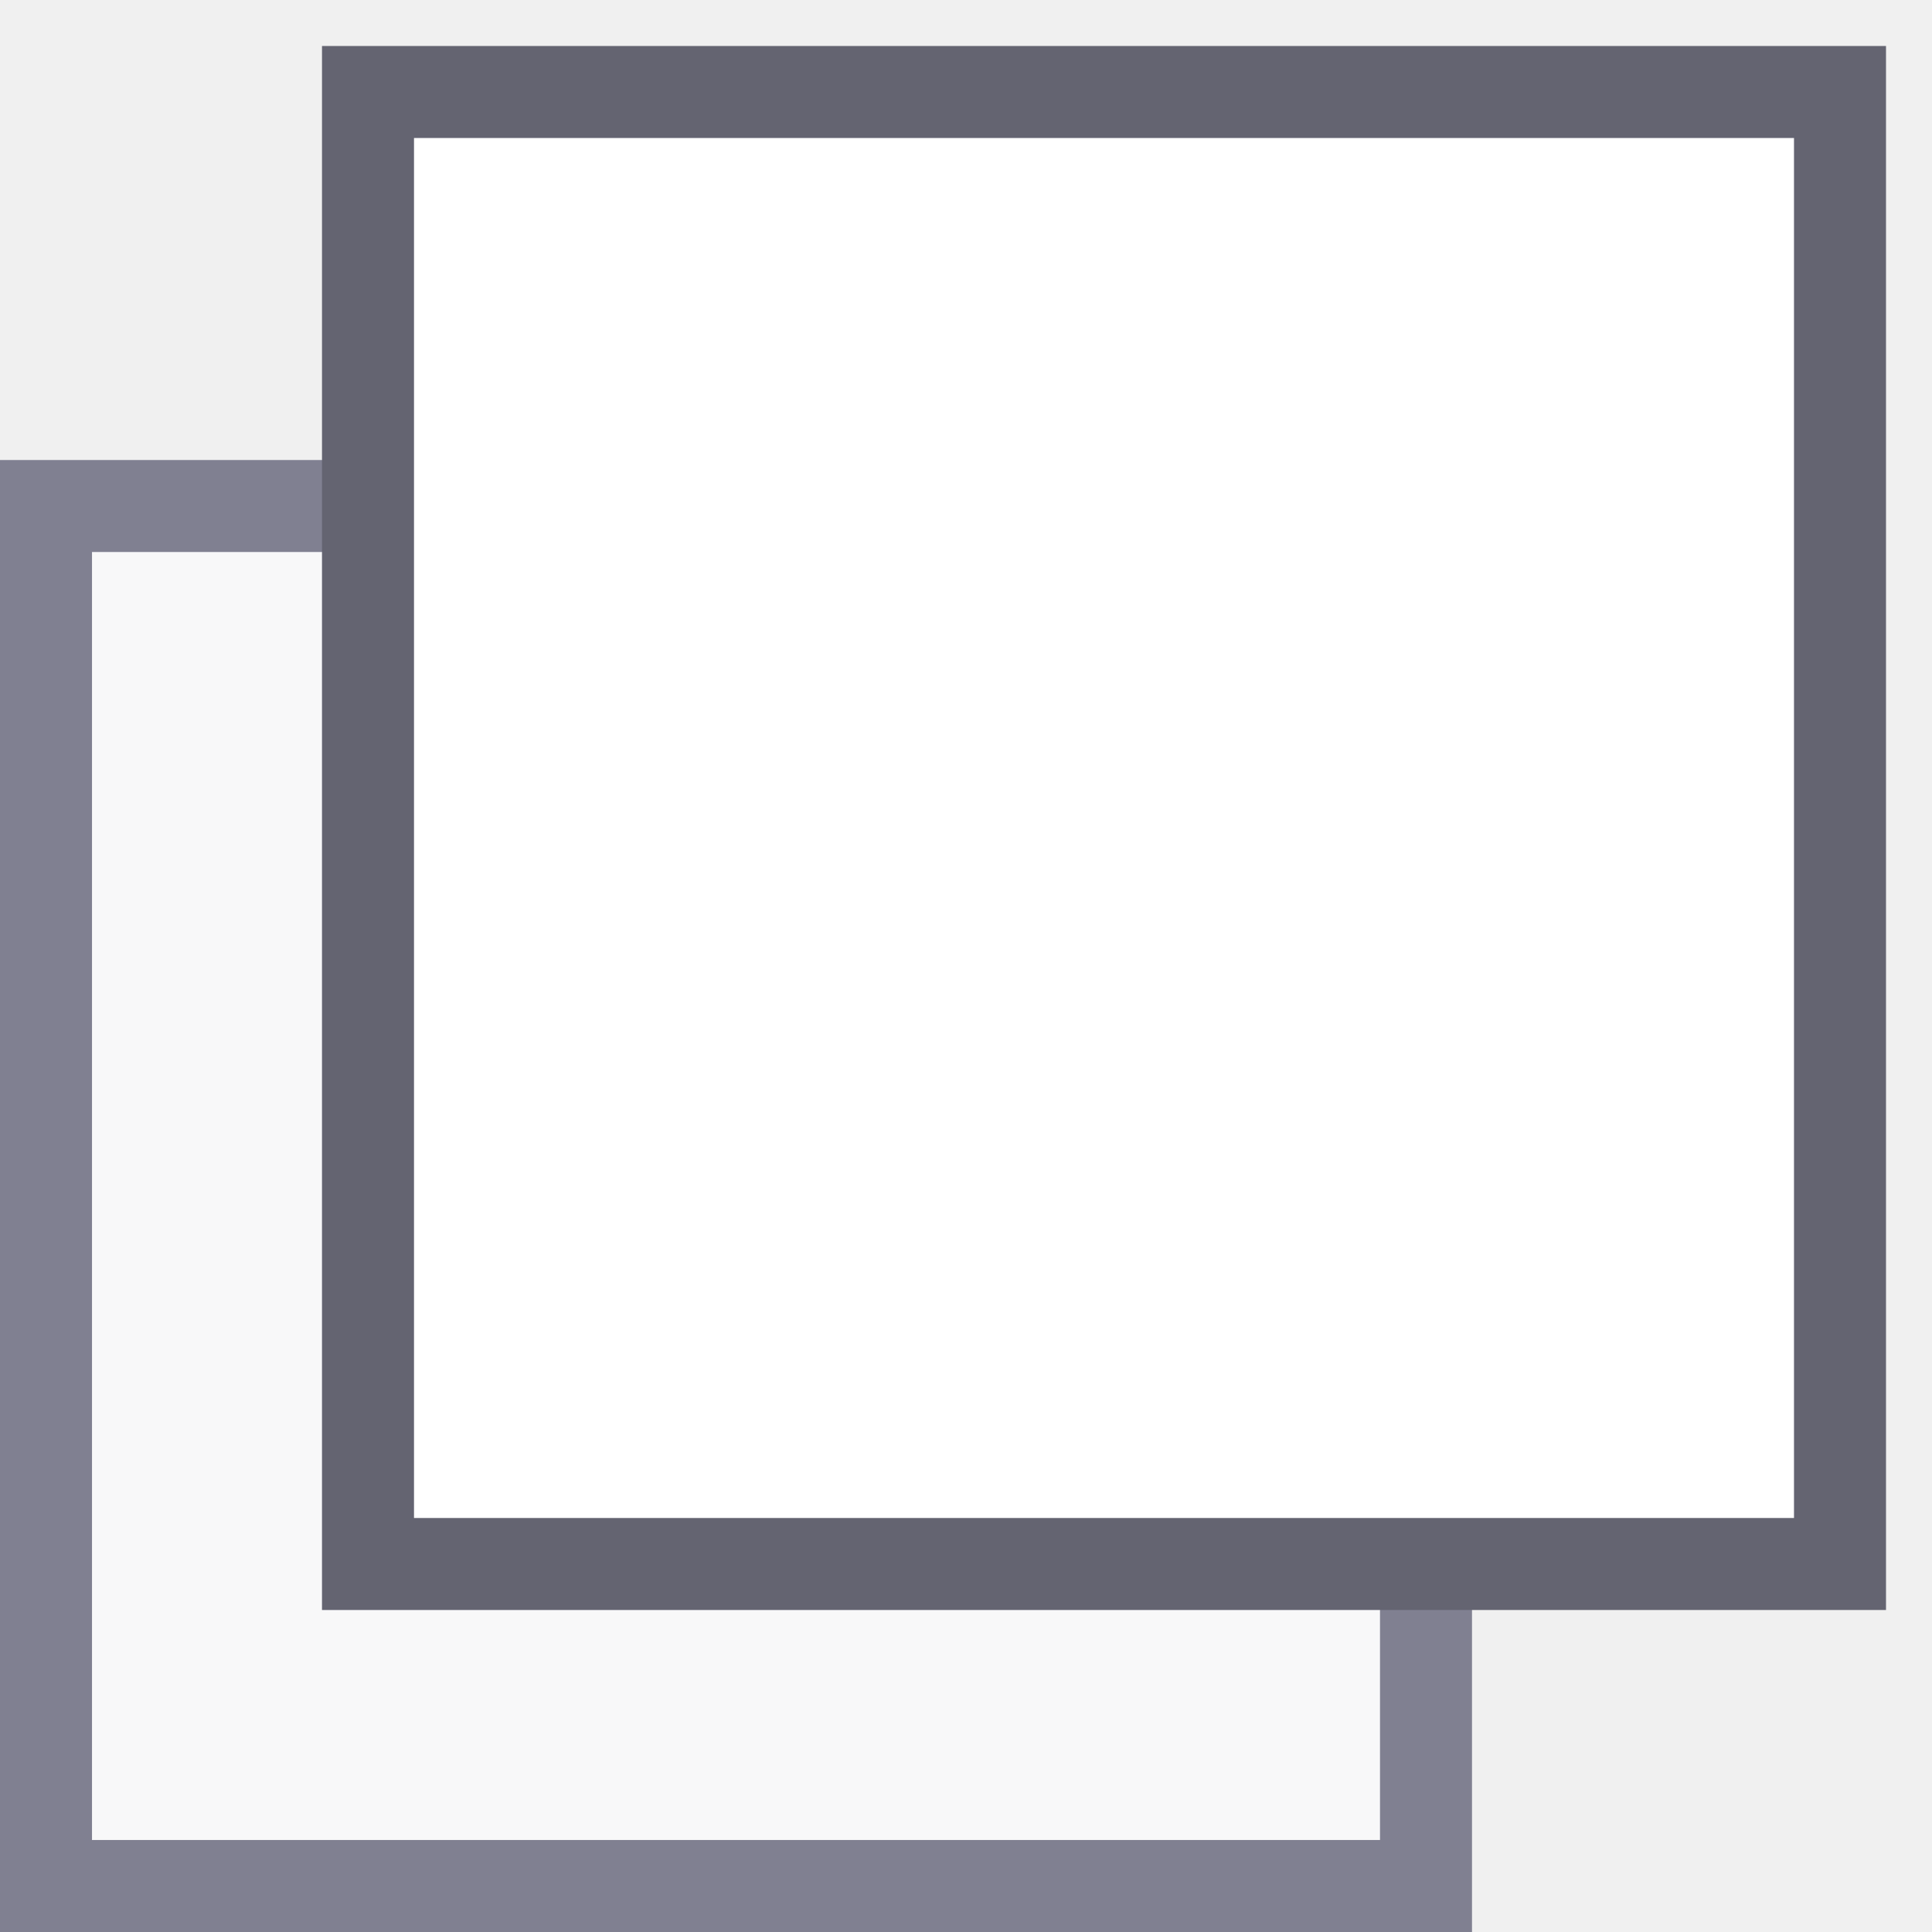
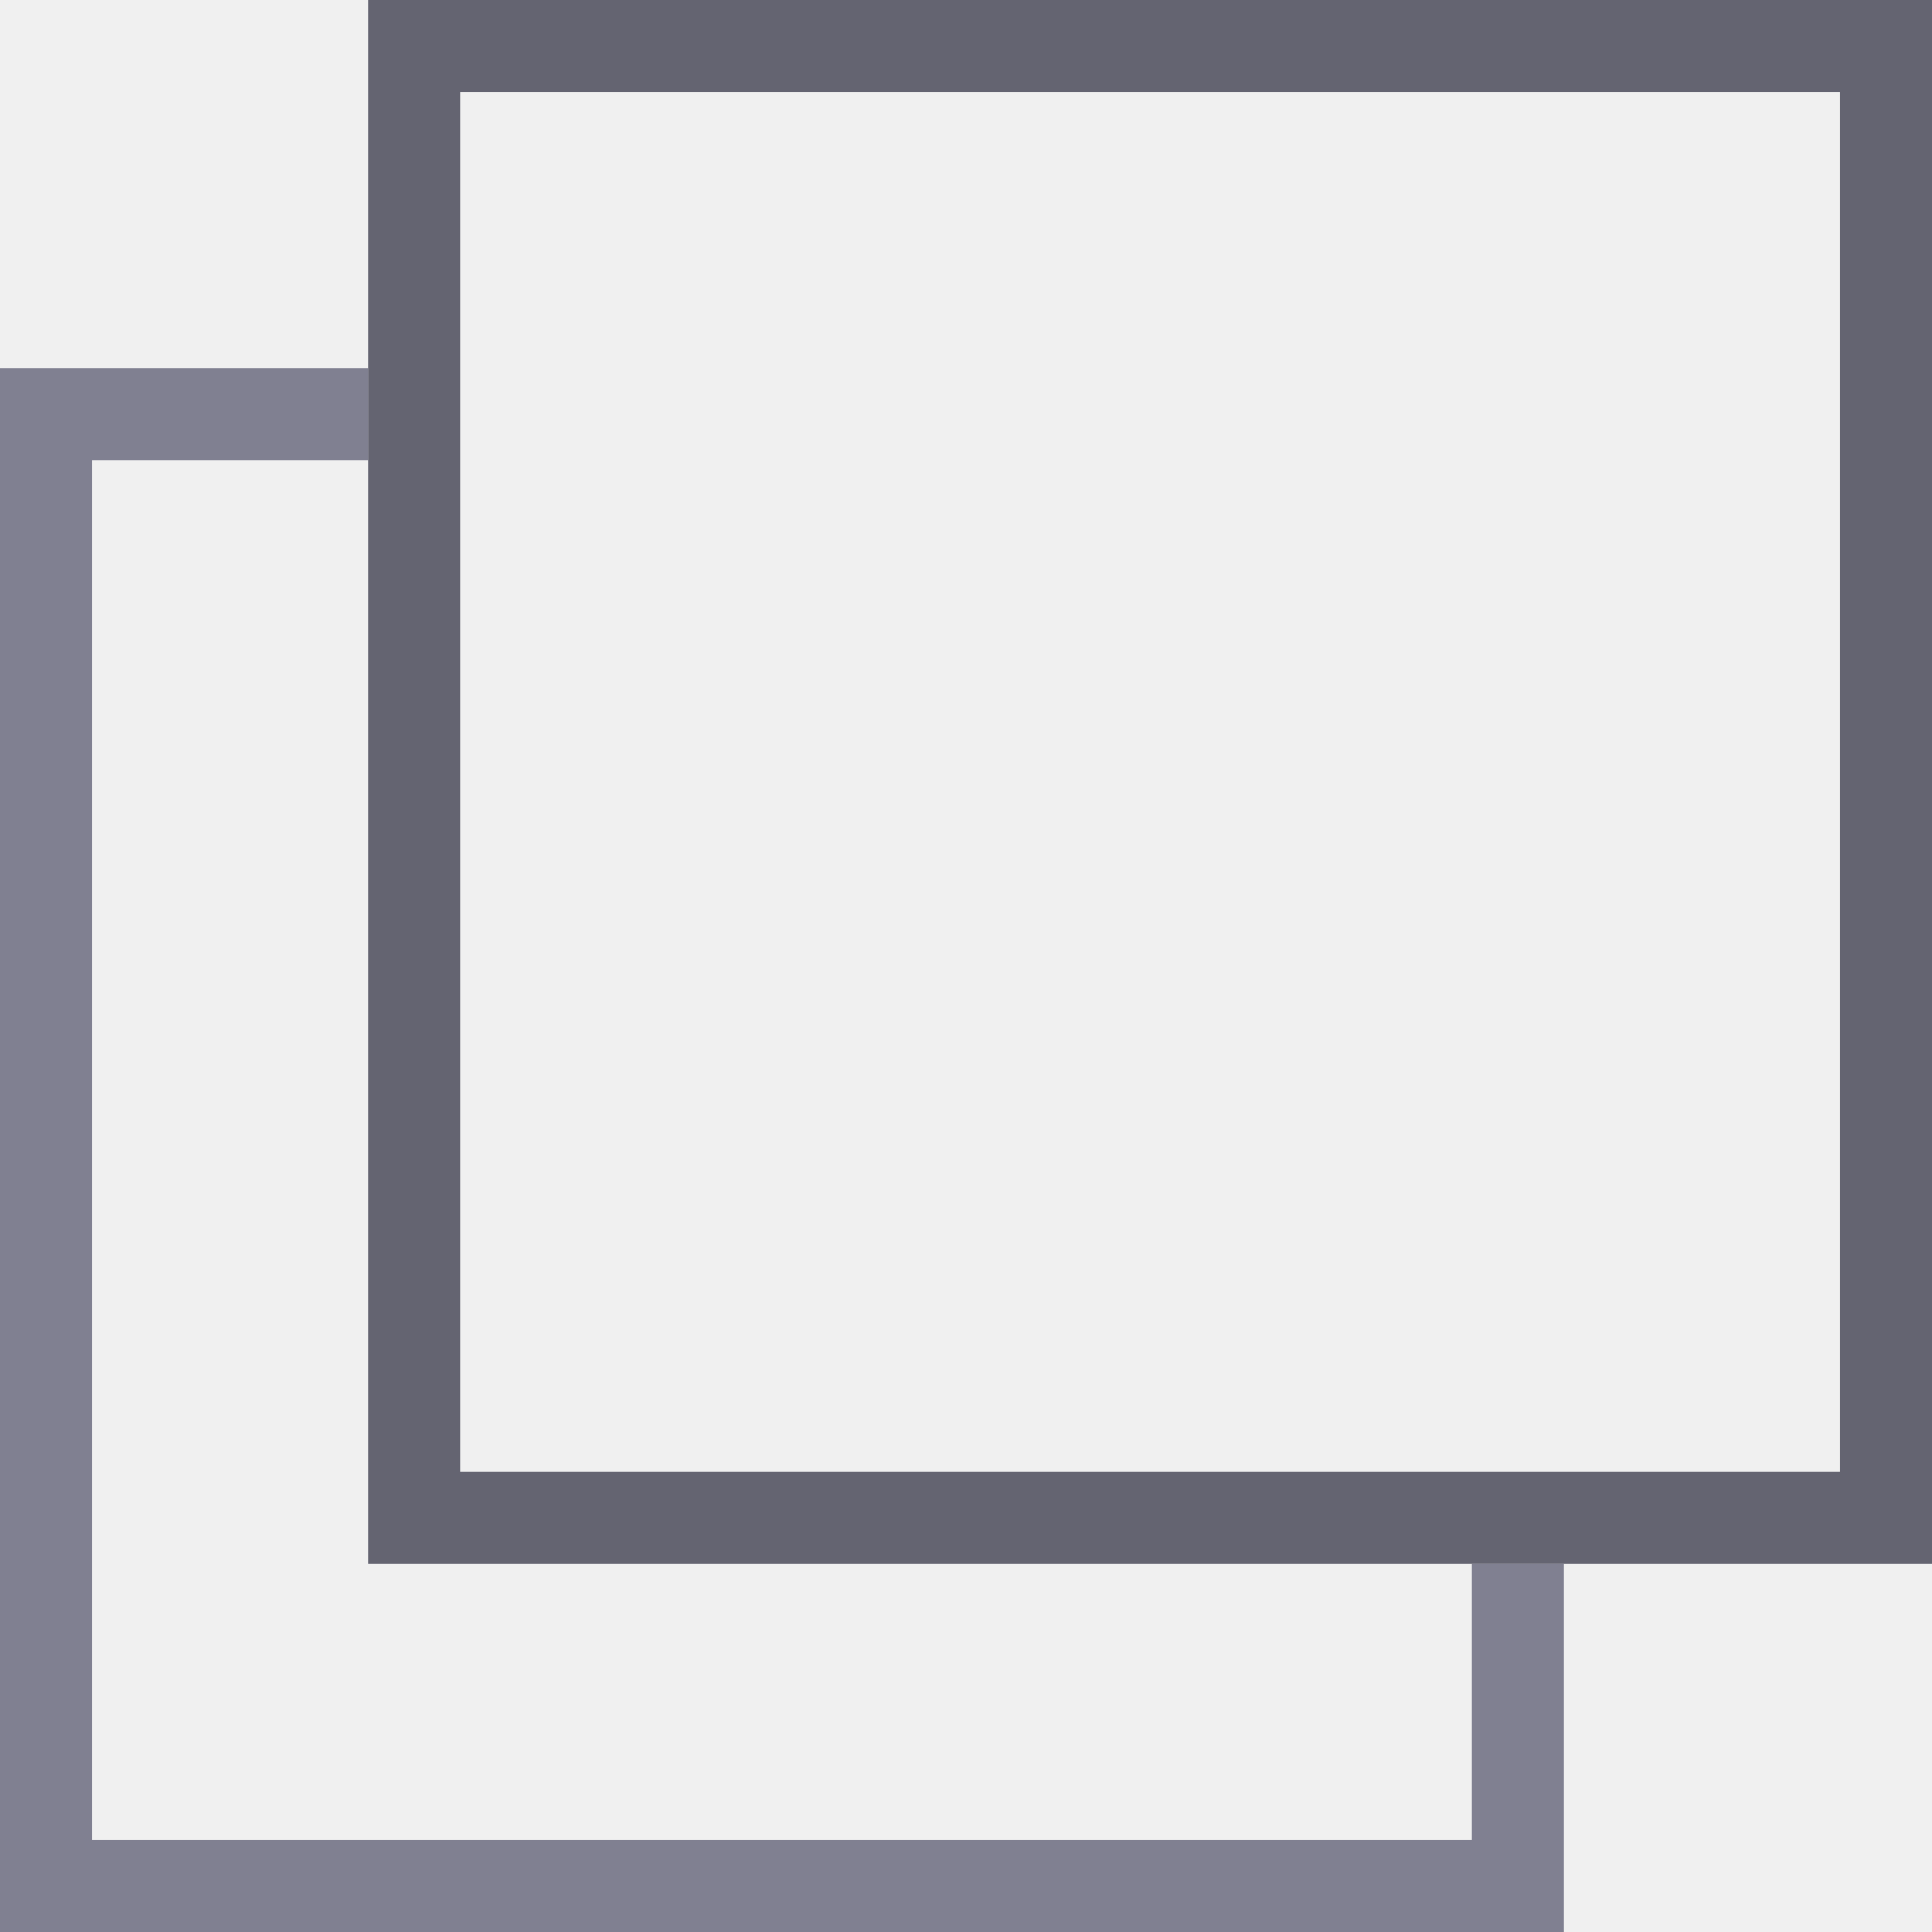
- <svg xmlns="http://www.w3.org/2000/svg" xmlns:xlink="http://www.w3.org/1999/xlink" width="21px" height="21px" viewBox="0 0 21 21" version="1.1">
+ <svg xmlns="http://www.w3.org/2000/svg" id="Layer_1" data-name="Layer 1" viewBox="0 0 21 21">
  <defs>
-     <rect id="path-1" x="0" y="4" width="16" height="16" />
-     <mask id="mask-2" maskContentUnits="userSpaceOnUse" maskUnits="objectBoundingBox" x="0" y="0" width="16" height="16" fill="white">
-       <use xlink:href="#path-1" />
-     </mask>
+     <style>.cls-1{fill:#808091;}.cls-2{fill:#646471;}</style>
  </defs>
-   <g id="Main" stroke="none" stroke-width="1" fill="none" fill-rule="evenodd">
-     <g id="Whiplash-Orders-Interactive-UI-Copy" transform="translate(-1220, -901)">
-       <g id="Group-12" transform="translate(1220, 902)">
-         <use id="Rectangle-424" stroke="#808091" mask="url(#mask-2)" stroke-width="2" fill="#F8F8F9" xlink:href="#path-1" />
-         <rect id="Rectangle-424" stroke="#646471" fill="#FFFFFF" x="4" y="0" width="16" height="16" />
-       </g>
-     </g>
-   </g>
+   <path class="cls-1" d="M16,17v3H1V5H4V4H0V21H17V17Z" />
+   <path class="cls-2" d="M4,0V17H21V0ZM20,16H5V1H20Z" />
</svg>
